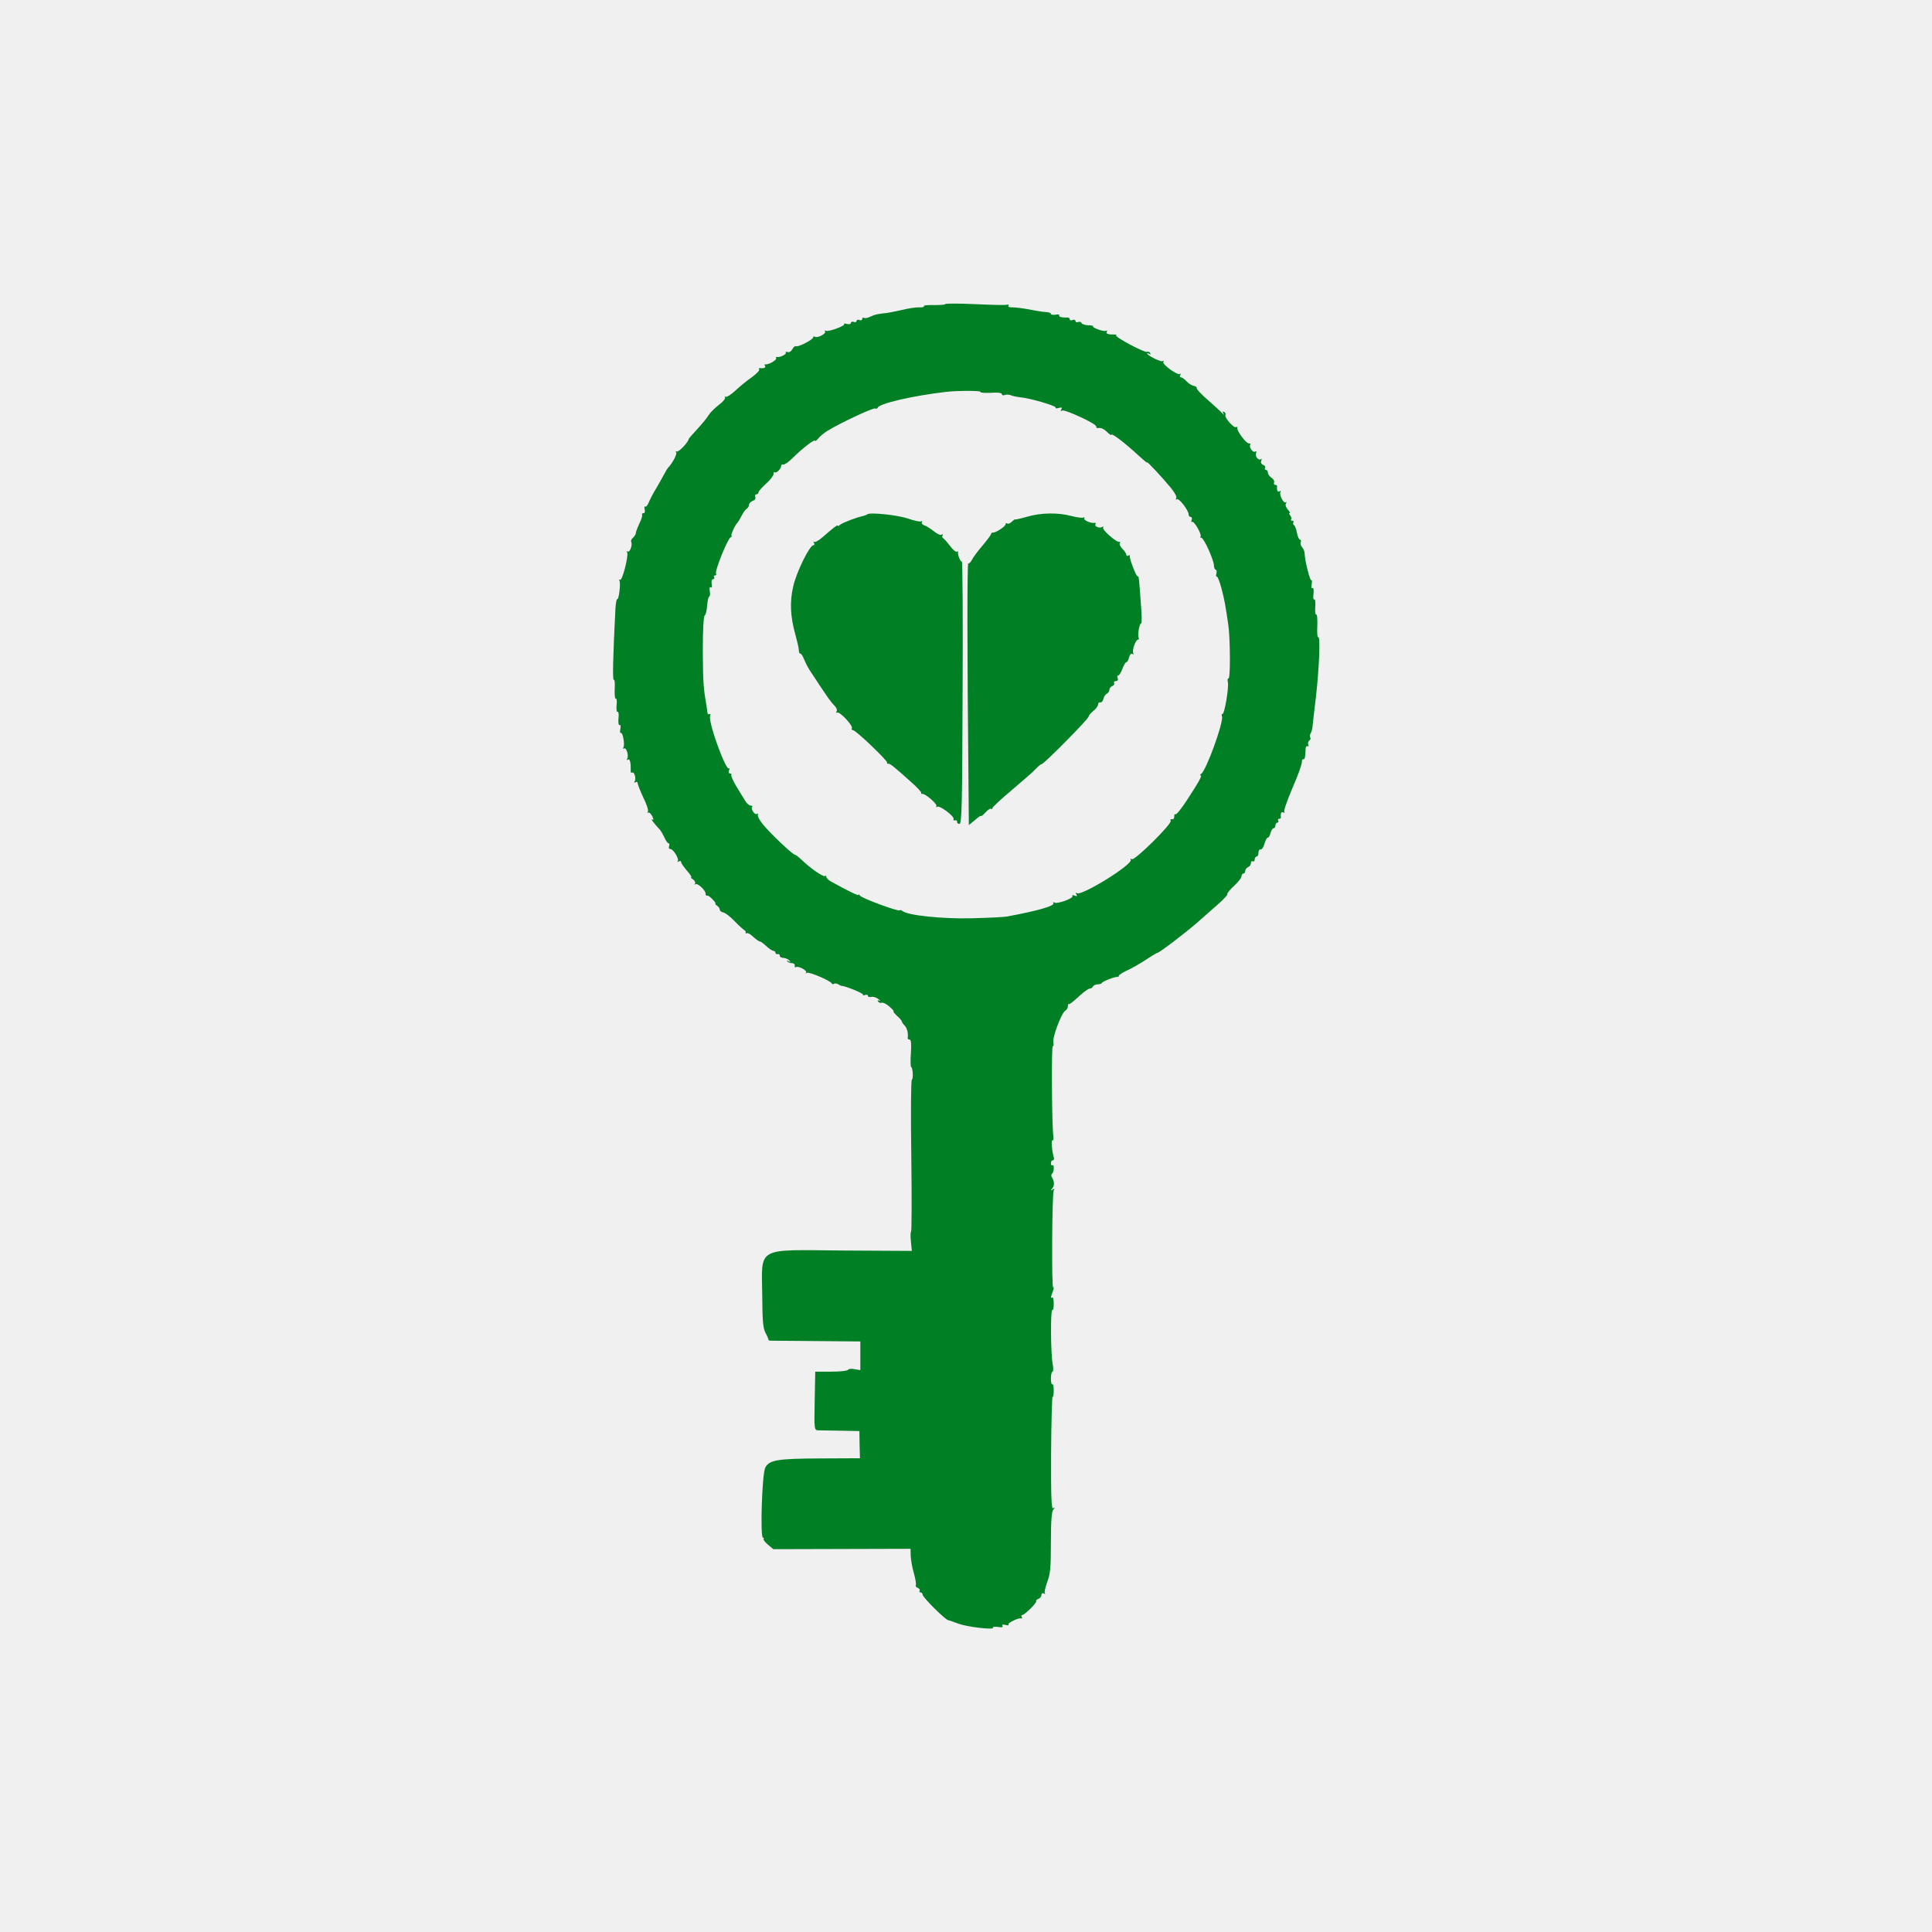
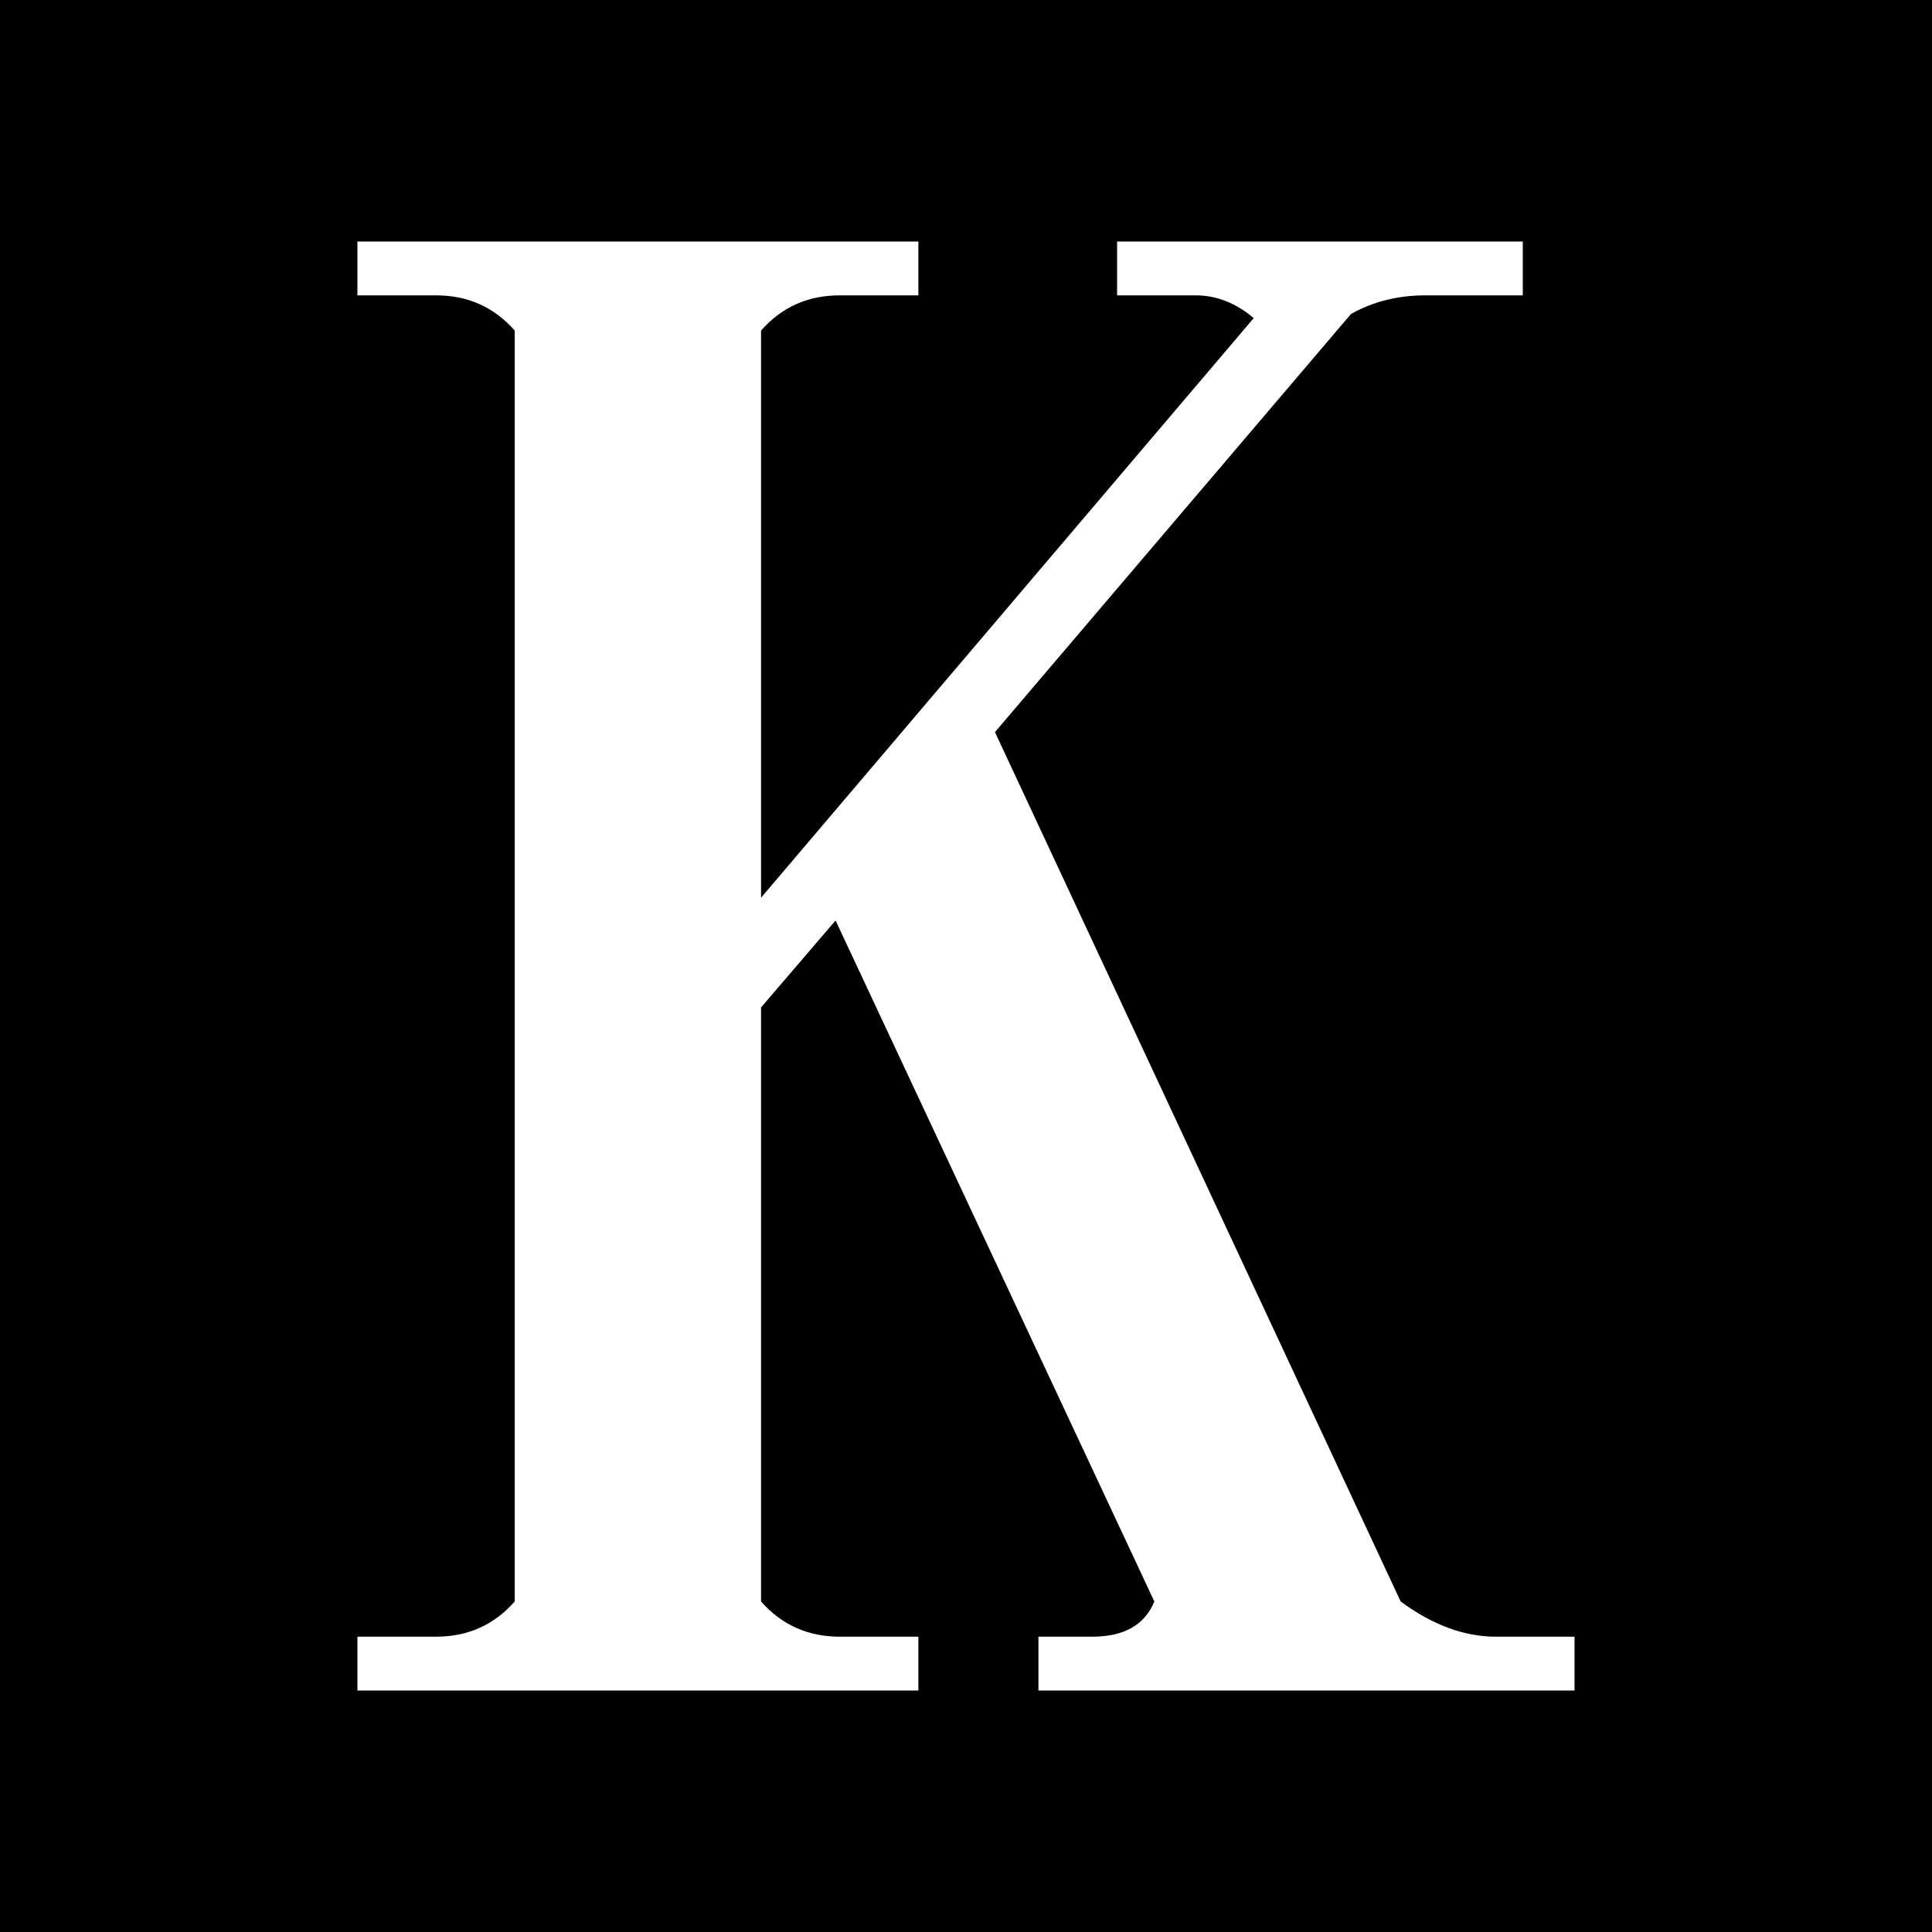
- <svg xmlns="http://www.w3.org/2000/svg" version="1.0" width="1024pt" height="1024pt" viewBox="0 0 1024 1024" preserveAspectRatio="xMidYMid meet">
-   <g transform="translate(0,1024) scale(0.1,-0.1)" fill="#007F25" stroke="none">
-     <path d="M5010 8628 c0 -3 -27 -5 -59 -5 -33 1 -57 -1 -54 -6 2 -4 -8 -7 -24 -6 -15 1 -57 -5 -93 -14 -36 -8 -72 -15 -80 -16 -46 -4 -67 -9 -88 -20 -12 -6 -27 -9 -32 -6 -6 3 -10 1 -10 -5 0 -7 -7 -10 -15 -6 -8 3 -15 1 -15 -5 0 -6 -7 -9 -15 -5 -8 3 -15 0 -15 -5 0 -7 -9 -9 -21 -6 -12 3 -18 3 -15 -1 9 -8 -85 -43 -97 -35 -6 3 -7 2 -4 -4 7 -12 -40 -36 -54 -28 -5 4 -9 2 -9 -3 0 -12 -80 -53 -90 -47 -5 3 -14 -4 -20 -15 -7 -13 -17 -19 -26 -16 -8 3 -12 2 -9 -3 5 -9 -32 -27 -48 -23 -5 1 -6 -1 -3 -6 6 -9 -42 -37 -57 -33 -5 1 -6 -3 -2 -9 6 -9 -8 -14 -28 -11 -5 1 -6 -2 -3 -7 3 -5 -15 -24 -40 -42 -26 -18 -65 -50 -87 -71 -23 -21 -45 -35 -51 -32 -5 3 -6 2 -3 -4 3 -5 -11 -23 -33 -39 -21 -16 -45 -40 -54 -54 -8 -14 -35 -47 -60 -74 -25 -27 -46 -51 -46 -53 0 -15 -54 -72 -63 -66 -6 3 -7 1 -3 -5 6 -9 -22 -61 -44 -82 -3 -3 -11 -16 -18 -30 -7 -14 -26 -47 -42 -75 -17 -27 -35 -62 -41 -77 -6 -16 -15 -26 -19 -23 -4 3 -6 -4 -3 -15 3 -12 0 -20 -6 -20 -7 0 -10 -3 -8 -8 3 -4 -3 -25 -14 -46 -10 -22 -19 -45 -19 -52 0 -6 -7 -17 -15 -24 -8 -7 -12 -16 -10 -21 9 -14 -6 -59 -18 -52 -5 3 -7 1 -3 -5 9 -15 -26 -152 -37 -145 -6 3 -7 1 -4 -4 8 -13 -3 -104 -12 -99 -3 2 -7 -19 -9 -48 -13 -251 -16 -383 -9 -379 5 3 7 -19 5 -50 -1 -30 1 -53 6 -50 4 3 7 -13 4 -35 -2 -22 1 -38 5 -35 5 3 8 -13 5 -35 -2 -23 1 -38 6 -35 5 3 7 -6 4 -20 -3 -15 -2 -24 2 -22 11 7 23 -63 14 -77 -4 -6 -3 -8 3 -5 13 8 27 -39 17 -55 -4 -7 -3 -8 4 -4 11 7 16 -17 15 -61 -1 -7 3 -11 7 -8 12 7 23 -32 14 -46 -4 -8 -3 -9 4 -5 7 4 12 1 12 -6 0 -7 14 -41 30 -76 17 -34 28 -67 24 -74 -4 -6 -3 -9 2 -5 5 3 14 -6 21 -19 8 -18 8 -22 0 -17 -11 6 8 -20 40 -54 6 -7 17 -26 25 -43 7 -16 17 -30 22 -30 4 0 6 -7 2 -15 -3 -8 0 -15 7 -15 16 0 49 -55 39 -65 -4 -5 -1 -5 6 -1 6 4 12 3 12 -3 0 -6 14 -26 31 -46 17 -19 27 -35 23 -35 -5 0 -1 -5 9 -11 9 -6 14 -16 11 -22 -4 -7 -3 -9 1 -4 11 9 55 -31 55 -50 0 -8 3 -12 8 -10 4 2 17 -7 29 -20 12 -13 19 -23 15 -23 -4 0 0 -5 8 -10 8 -5 15 -15 15 -21 0 -7 8 -13 18 -15 10 -1 37 -22 60 -46 23 -24 47 -45 52 -48 6 -3 9 -9 7 -13 -1 -5 1 -6 6 -3 5 3 20 -6 35 -20 14 -13 30 -24 34 -24 5 0 20 -11 35 -25 15 -14 32 -25 38 -25 5 0 10 -4 10 -10 0 -5 6 -9 13 -7 6 1 11 -3 10 -8 -1 -6 8 -12 19 -12 12 -1 26 -7 32 -14 8 -9 7 -10 -4 -4 -9 5 -12 4 -7 -1 5 -5 16 -9 25 -9 9 0 16 -6 14 -13 -1 -8 2 -11 7 -8 13 8 62 -19 53 -29 -4 -5 -2 -5 5 -1 12 6 125 -42 131 -56 2 -5 8 -6 13 -2 5 3 15 2 22 -3 6 -4 14 -8 17 -8 21 -1 118 -40 114 -47 -3 -4 2 -5 10 -2 9 3 16 2 16 -4 0 -6 8 -8 18 -6 9 3 26 -2 37 -11 11 -9 14 -13 6 -9 -9 4 -12 3 -7 -4 4 -6 12 -9 19 -7 7 3 25 -6 41 -20 16 -14 26 -25 22 -25 -4 0 4 -11 18 -24 15 -13 26 -26 26 -30 0 -4 7 -14 15 -22 13 -13 20 -42 16 -66 0 -5 4 -8 10 -8 8 0 10 -22 7 -70 -3 -39 -2 -72 1 -75 10 -5 12 -63 4 -68 -5 -3 -6 -184 -3 -404 3 -219 2 -399 -1 -401 -3 -1 -4 -25 -1 -52 l5 -50 -369 2 c-461 4 -427 23 -424 -239 1 -133 4 -172 17 -197 10 -17 16 -34 16 -37 -1 -3 6 -5 15 -5 9 0 119 -1 245 -2 l227 -2 0 -76 0 -76 -30 5 c-16 4 -32 2 -35 -3 -3 -6 -44 -10 -90 -10 l-84 0 -3 -155 c-3 -149 -2 -155 17 -156 11 0 65 -1 120 -2 l100 -2 1 -72 2 -72 -207 -1 c-232 -1 -274 -8 -295 -49 -17 -32 -28 -371 -12 -371 5 0 7 -3 3 -6 -3 -3 7 -17 23 -31 l29 -24 364 1 363 1 1 -38 c1 -21 8 -62 17 -92 8 -30 13 -58 10 -63 -3 -4 2 -11 10 -14 9 -3 13 -10 10 -15 -3 -5 0 -9 5 -9 6 0 11 -6 11 -12 0 -14 118 -131 135 -135 6 -1 30 -10 55 -19 51 -18 191 -34 183 -21 -3 5 9 6 26 4 21 -4 29 -2 24 5 -4 7 2 9 15 6 12 -4 20 -3 17 2 -5 8 54 37 68 32 5 -1 6 2 2 8 -3 5 -2 10 3 10 13 0 81 68 74 74 -2 3 3 8 12 12 9 3 16 13 16 21 0 8 5 11 13 7 6 -4 9 -4 5 1 -4 4 2 30 12 59 17 43 20 77 20 211 0 115 4 165 13 174 10 11 9 13 -1 7 -9 -6 -12 55 -11 293 1 165 5 299 8 297 3 -2 6 13 6 34 0 21 -3 36 -7 33 -5 -2 -8 12 -8 31 0 20 4 36 9 36 4 0 5 19 0 43 -10 53 -12 290 -1 284 4 -3 7 12 7 33 0 21 -3 36 -7 33 -10 -6 -10 1 2 32 5 14 7 24 2 22 -9 -7 -6 498 3 514 6 8 4 10 -6 4 -11 -7 -12 -6 -2 6 13 16 12 36 -1 58 -5 7 -5 16 0 20 11 8 13 52 2 45 -4 -3 -8 2 -8 10 0 9 4 16 10 16 5 0 8 6 6 13 -10 32 -16 98 -8 93 5 -3 7 7 5 22 -8 50 -11 482 -3 477 4 -2 5 6 3 19 -6 28 43 157 63 169 8 4 14 15 14 24 0 9 2 14 5 11 3 -3 26 15 51 39 25 23 52 43 59 43 7 0 15 5 17 10 2 6 13 12 26 13 12 0 22 4 22 7 0 7 72 35 83 32 4 -1 7 2 7 6 0 5 19 17 43 28 23 10 68 36 99 56 31 21 60 38 63 38 10 0 159 114 216 165 31 27 79 70 107 94 28 25 49 48 47 51 -3 4 13 24 35 44 22 20 40 43 40 51 0 8 5 15 10 15 6 0 10 6 10 14 0 8 7 16 15 20 8 3 15 13 15 21 0 9 5 13 10 10 6 -3 10 1 10 9 0 9 5 16 10 16 6 0 10 9 10 20 0 11 5 19 11 18 7 -2 16 12 21 30 5 17 12 32 17 32 5 0 12 11 15 25 4 14 11 25 16 25 6 0 10 7 10 15 0 8 5 15 11 15 5 0 7 5 4 10 -3 6 -1 10 4 10 6 0 10 3 10 8 -3 20 2 32 13 26 6 -4 8 -3 5 3 -4 6 16 62 43 126 28 63 50 125 50 137 0 11 4 19 8 16 7 -4 11 12 12 57 1 9 5 15 10 12 6 -3 7 0 4 8 -3 8 0 18 5 22 6 3 9 11 6 16 -4 5 -3 14 1 21 4 7 9 21 10 32 1 12 9 82 18 156 18 156 25 330 13 323 -5 -3 -7 24 -5 60 1 36 -1 63 -6 60 -4 -3 -7 15 -5 40 2 25 0 43 -5 40 -5 -3 -7 10 -4 30 2 21 0 33 -6 30 -5 -3 -7 5 -4 20 3 15 2 24 -2 22 -7 -5 -34 104 -35 140 0 11 -6 26 -13 34 -7 7 -11 20 -8 27 3 8 1 14 -4 14 -5 0 -12 16 -16 35 -3 19 -10 38 -15 41 -5 3 -7 10 -4 15 4 5 1 9 -6 9 -7 0 -9 3 -6 7 4 3 2 12 -4 20 -6 7 -8 13 -4 13 5 0 0 9 -9 19 -11 12 -15 25 -10 33 4 7 4 10 -1 6 -11 -10 -37 41 -28 55 3 6 1 7 -5 3 -11 -6 -16 6 -13 27 0 4 -4 7 -10 7 -6 0 -9 6 -6 13 3 7 -4 19 -14 25 -10 7 -19 19 -19 27 0 8 -5 15 -11 15 -5 0 -7 5 -4 10 3 6 -1 13 -10 16 -10 4 -14 13 -10 22 3 9 3 13 -1 9 -12 -11 -33 13 -27 30 4 11 2 14 -5 9 -12 -7 -35 27 -25 38 3 3 0 6 -8 6 -15 0 -66 68 -61 83 1 5 -2 6 -7 3 -11 -7 -63 52 -56 64 3 5 0 12 -6 16 -8 5 -10 2 -5 -7 5 -10 4 -10 -6 1 -7 8 -41 39 -75 69 -34 29 -61 58 -60 63 1 6 -6 12 -17 13 -10 2 -27 13 -37 24 -11 12 -24 21 -30 21 -6 0 -7 6 -3 13 4 6 4 9 -1 5 -11 -11 -97 51 -89 64 4 6 2 8 -4 4 -9 -6 -82 30 -82 41 0 2 5 1 12 -3 7 -4 8 -3 4 5 -4 6 -11 9 -16 6 -11 -7 -172 79 -164 87 3 3 -1 6 -8 5 -34 -1 -49 4 -42 15 4 6 3 8 -3 5 -11 -7 -77 16 -69 24 2 2 -10 5 -27 5 -17 1 -33 6 -35 12 -2 6 -10 8 -18 5 -8 -3 -14 0 -14 6 0 6 -7 8 -15 5 -8 -4 -15 -2 -15 4 0 5 -6 10 -12 9 -31 -1 -49 4 -44 12 3 4 -6 6 -19 3 -14 -2 -25 0 -25 4 0 5 -12 10 -27 10 -16 1 -55 7 -88 14 -33 6 -73 11 -88 11 -17 -1 -26 3 -22 9 3 5 0 8 -7 5 -7 -3 -84 -1 -171 3 -86 4 -157 4 -157 0z m187 -465 c-3 -5 21 -6 54 -5 37 3 59 0 59 -7 0 -6 7 -8 15 -5 8 4 23 3 33 -1 9 -4 33 -9 52 -11 53 -5 190 -46 185 -54 -3 -5 5 -6 17 -2 16 4 19 2 13 -8 -5 -9 -4 -11 4 -6 13 8 181 -69 181 -84 0 -6 3 -9 8 -9 17 3 30 -2 50 -21 12 -12 22 -18 22 -15 0 13 68 -39 143 -108 26 -24 47 -42 47 -38 0 7 77 -76 127 -136 20 -25 32 -47 27 -54 -4 -7 -3 -9 4 -5 11 7 62 -59 62 -81 0 -7 5 -13 11 -13 6 0 8 -7 5 -16 -3 -8 -2 -13 3 -10 10 6 53 -69 44 -78 -3 -3 -2 -6 4 -6 13 0 65 -114 67 -146 0 -13 5 -24 10 -24 4 0 6 -9 3 -20 -3 -11 -2 -18 2 -16 4 3 15 -25 25 -62 17 -66 20 -84 36 -192 11 -74 12 -293 1 -286 -4 3 -6 -6 -3 -20 6 -30 -19 -175 -29 -168 -4 2 -5 -4 -2 -14 8 -32 -84 -287 -111 -304 -6 -4 -7 -8 -3 -8 10 0 -5 -28 -70 -128 -29 -45 -57 -80 -62 -78 -5 3 -8 -2 -7 -12 0 -9 -5 -16 -12 -14 -8 1 -11 -2 -7 -8 9 -15 -191 -213 -206 -204 -7 4 -9 3 -6 -3 14 -23 -259 -193 -285 -177 -7 5 -8 2 -3 -6 6 -10 4 -12 -9 -7 -9 4 -15 3 -12 -2 8 -12 -81 -44 -95 -35 -7 4 -9 3 -6 -3 9 -14 -83 -41 -248 -71 -16 -3 -100 -7 -185 -9 -153 -4 -338 15 -366 38 -6 5 -13 7 -16 4 -7 -7 -201 64 -210 78 -4 6 -8 9 -8 4 0 -6 -52 19 -146 71 -13 7 -24 18 -24 24 0 6 -3 9 -6 5 -8 -8 -77 39 -121 82 -18 17 -36 31 -40 31 -12 0 -138 120 -172 164 -17 21 -28 43 -24 49 3 6 1 7 -5 3 -12 -7 -35 27 -25 38 3 3 0 6 -8 6 -8 0 -22 12 -31 28 -9 15 -30 49 -47 77 -16 27 -27 53 -25 57 3 4 0 8 -6 8 -7 0 -9 7 -6 17 4 10 4 14 0 10 -16 -16 -112 248 -100 278 3 9 2 13 -4 10 -6 -3 -11 2 -11 12 -1 10 -4 29 -6 43 -15 83 -17 122 -18 283 0 107 4 181 10 185 6 4 11 27 13 52 2 25 6 46 11 48 4 1 6 14 3 29 -3 16 -1 24 5 20 6 -4 8 3 5 18 -2 15 0 25 7 25 7 0 9 5 6 10 -3 6 -1 10 5 10 6 0 8 4 5 10 -8 12 60 181 77 192 7 4 10 8 5 8 -7 0 20 60 32 70 3 3 13 19 21 35 8 17 21 34 27 38 7 4 13 14 13 22 0 7 9 16 19 20 12 4 18 12 14 21 -3 7 0 14 6 14 6 0 11 5 11 10 0 6 18 26 40 46 22 20 40 43 40 52 0 8 3 13 6 9 8 -8 34 18 34 33 0 6 5 10 12 8 6 -2 29 14 52 37 50 50 116 100 116 89 0 -5 8 1 18 13 9 12 33 31 52 42 69 42 241 122 249 116 5 -3 11 -1 13 4 7 22 188 64 363 84 59 7 186 7 182 0z" />
-     <path d="M4597 7514 c-2 -3 -13 -6 -23 -9 -34 -7 -107 -35 -121 -46 -7 -6 -13 -9 -13 -5 0 6 -22 -10 -80 -61 -20 -18 -41 -29 -45 -25 -5 4 -5 1 -1 -5 4 -7 3 -13 -3 -13 -20 0 -91 -145 -107 -219 -19 -83 -15 -160 12 -256 9 -33 18 -70 18 -82 1 -11 4 -19 7 -17 4 2 13 -11 20 -29 7 -17 20 -43 29 -57 101 -154 109 -165 138 -196 7 -8 10 -19 6 -25 -4 -7 -3 -9 3 -6 13 8 86 -70 78 -83 -3 -5 -1 -10 6 -10 15 0 184 -162 181 -172 -1 -5 1 -7 6 -6 7 3 29 -14 121 -97 31 -27 55 -53 54 -57 -2 -4 0 -7 5 -6 13 5 82 -54 75 -65 -3 -6 -1 -7 5 -3 14 8 94 -53 86 -66 -3 -5 0 -7 8 -6 7 2 12 -2 11 -8 -1 -6 5 -11 12 -11 13 0 15 101 17 698 2 383 0 695 -4 693 -7 -5 -23 36 -20 49 1 5 -2 6 -7 3 -5 -3 -21 11 -37 32 -15 20 -32 39 -36 40 -5 2 -5 9 -2 14 4 7 2 8 -5 4 -6 -4 -25 4 -41 18 -17 13 -39 28 -50 31 -11 4 -17 11 -14 17 4 6 3 8 -3 5 -6 -4 -37 3 -69 14 -53 19 -205 35 -217 23z" />
-     <path d="M5443 7501 c-35 -10 -63 -16 -63 -14 0 2 -7 -3 -16 -11 -8 -9 -20 -14 -25 -11 -5 4 -9 2 -9 -3 0 -12 -50 -45 -67 -45 -6 0 -11 -3 -10 -7 1 -3 -19 -30 -44 -60 -26 -30 -52 -65 -58 -78 -7 -12 -15 -21 -19 -18 -6 4 -6 -473 1 -1138 l2 -249 33 27 c17 15 32 25 32 21 0 -3 11 5 23 19 13 14 27 23 30 19 4 -3 7 -2 7 4 0 5 48 50 107 99 58 49 115 99 126 112 11 12 24 22 28 22 12 0 249 240 249 252 0 6 11 19 25 30 14 11 25 26 25 34 0 8 5 13 12 11 6 -1 14 7 16 18 2 11 10 24 18 28 8 4 14 14 14 21 0 8 7 17 16 20 8 3 12 10 9 16 -3 5 1 10 9 10 10 0 13 6 10 15 -4 8 -2 15 3 15 5 0 15 16 22 35 7 19 16 35 21 35 4 0 11 11 14 25 4 16 11 23 18 19 6 -4 8 -3 5 3 -9 14 12 73 25 73 5 0 6 4 3 10 -7 12 5 81 14 76 3 -2 3 44 -2 102 -10 139 -11 151 -17 147 -7 -4 -45 96 -42 108 2 5 -2 6 -8 2 -5 -3 -10 -1 -10 4 0 6 -9 20 -20 31 -12 12 -18 25 -15 31 4 5 3 8 -2 7 -14 -5 -93 64 -86 75 3 6 1 7 -5 4 -14 -9 -43 3 -36 14 3 5 2 9 -3 8 -19 -5 -62 14 -56 24 3 5 2 7 -4 4 -5 -3 -34 0 -64 8 -71 19 -160 18 -236 -4z" />
-   </g>
+ <svg xmlns="http://www.w3.org/2000/svg" viewBox="0 0 64 64" width="64" height="64">
+   <rect width="64" height="64" fill="#000000" />
+   <path fill="#ffffff" transform="translate(11.154,56.000) scale(0.06857,-0.06857)" d="M281 0H10V26H48Q71 26 86 43V657Q71 674 48 674H10V700H281V674H243Q220 674 205 657V383L443 663Q430 674 415 674H377V700H573V674H526Q506 674 490 665L318 463L514 43Q537 26 560 26H598V0H339V26H365Q388 26 395 43L241 372L205 330V43Q220 26 243 26H281Z" />
</svg>
